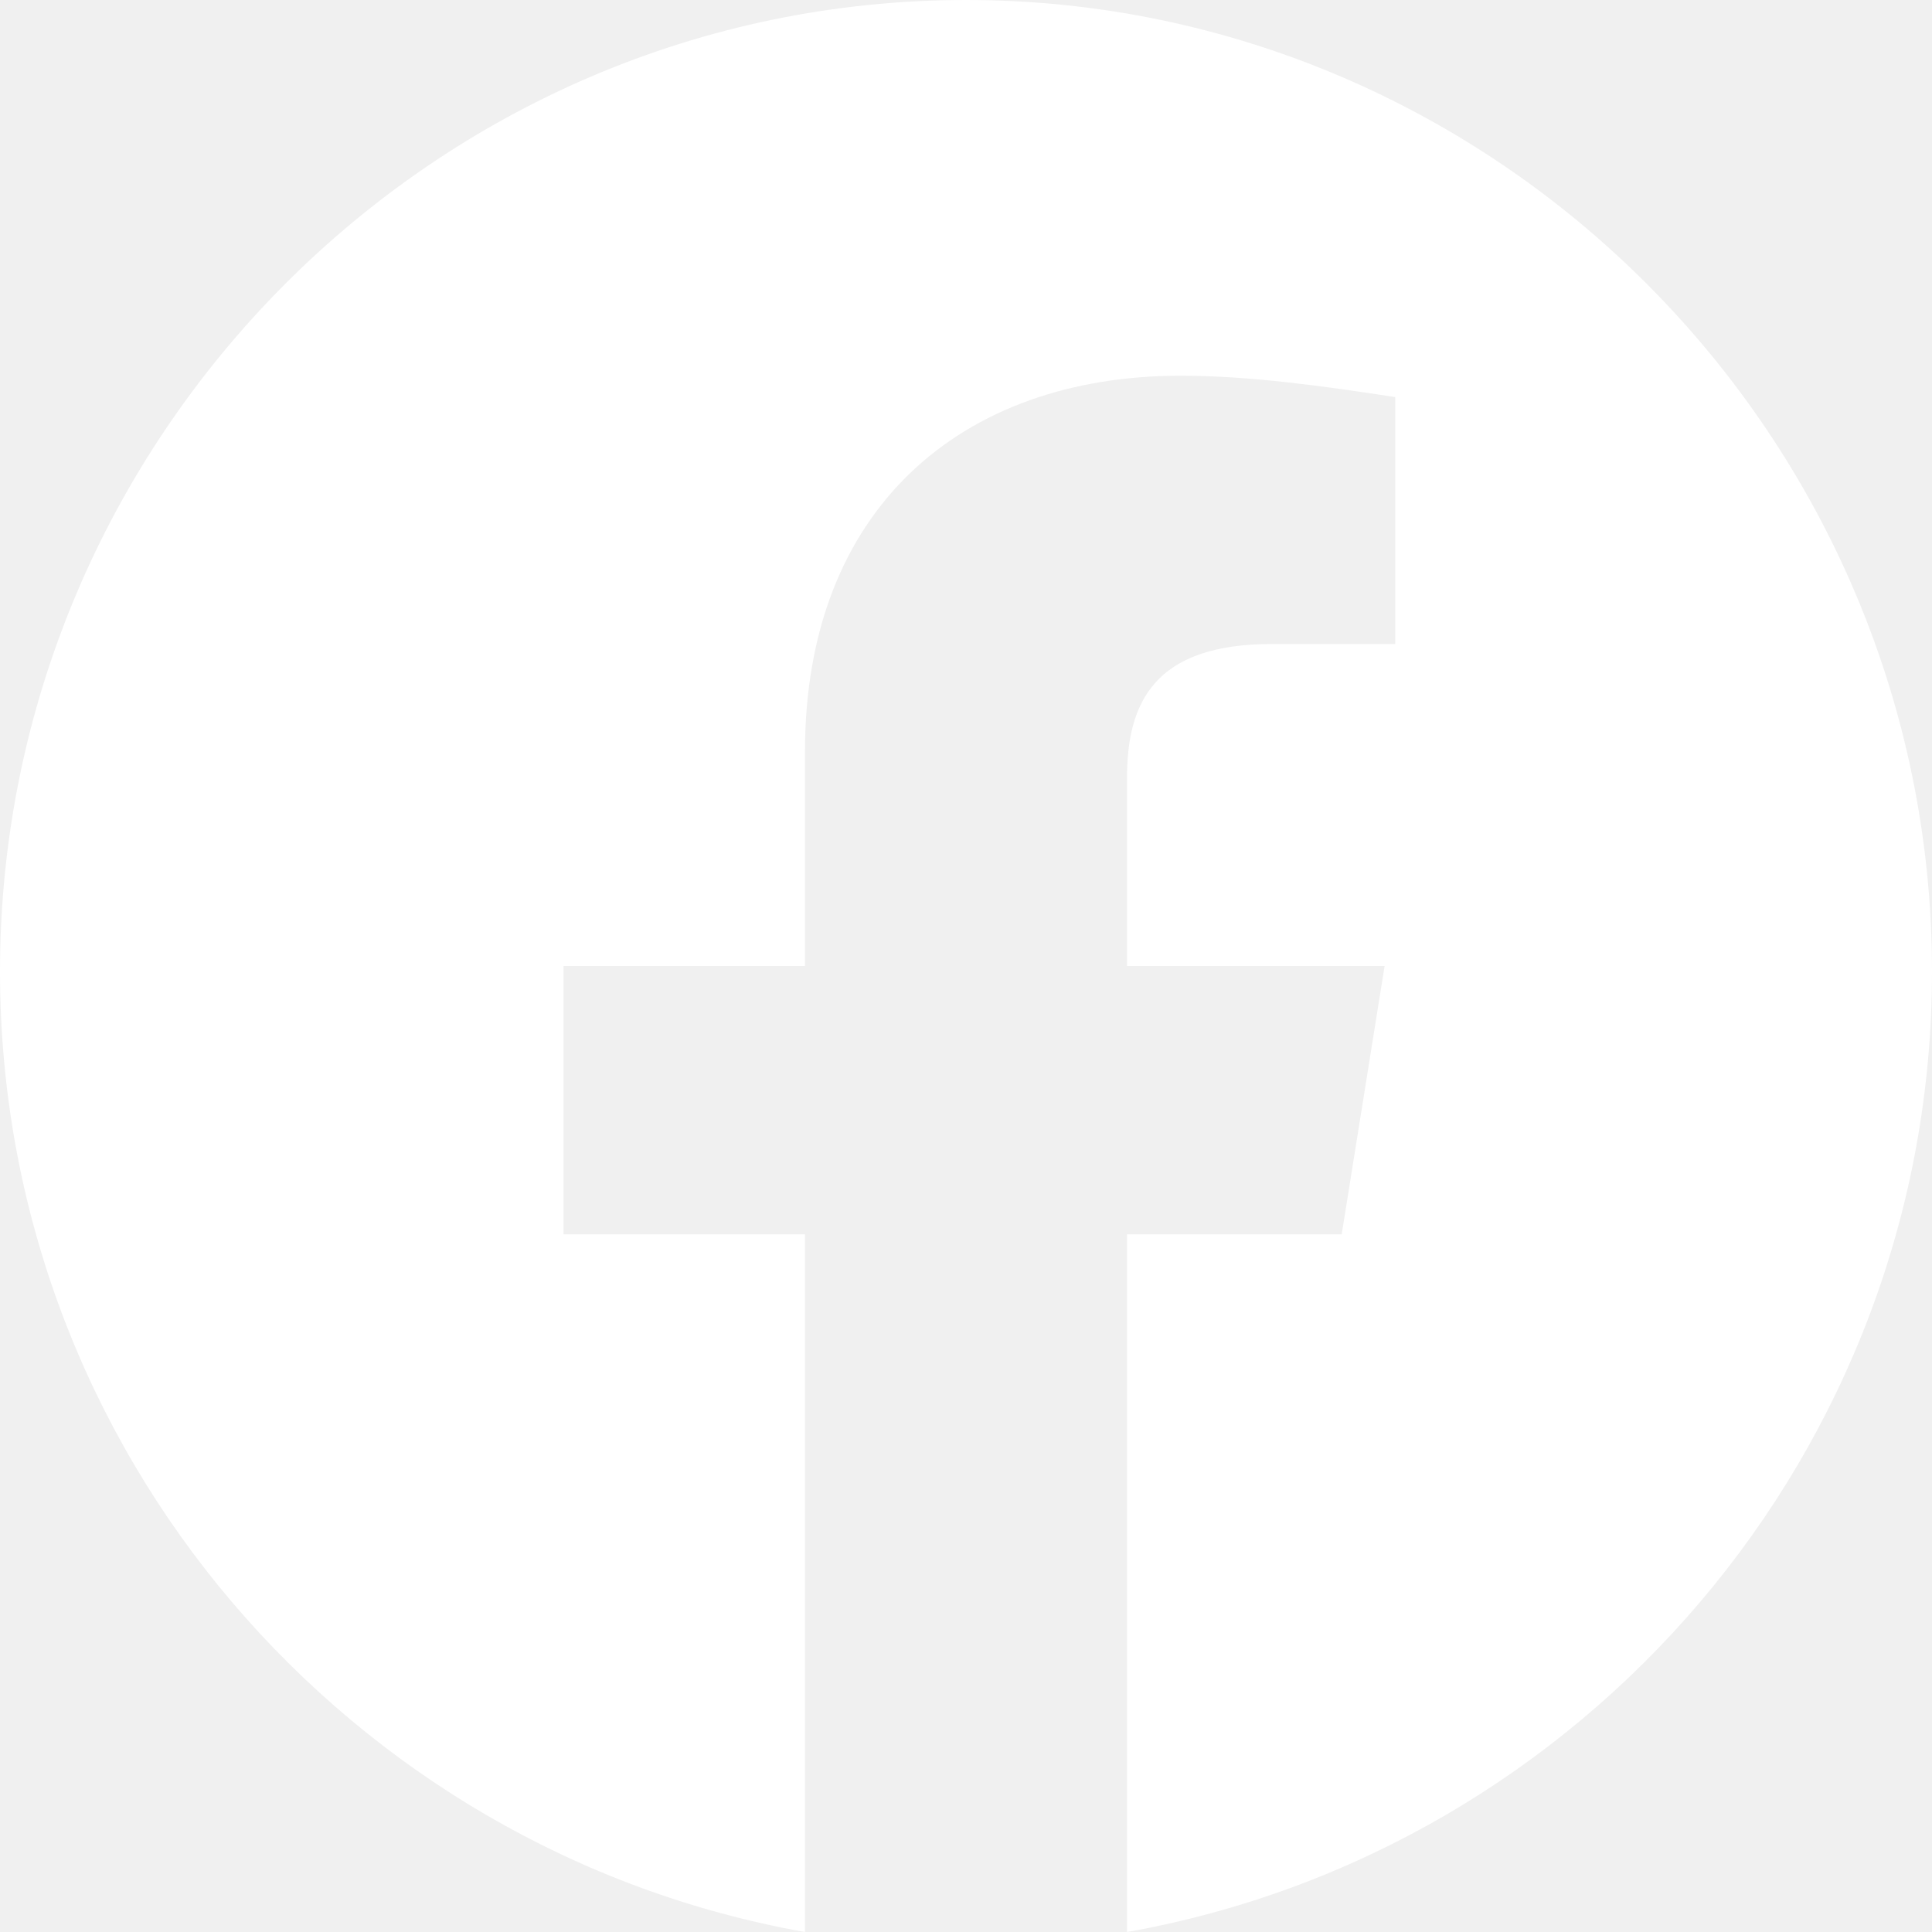
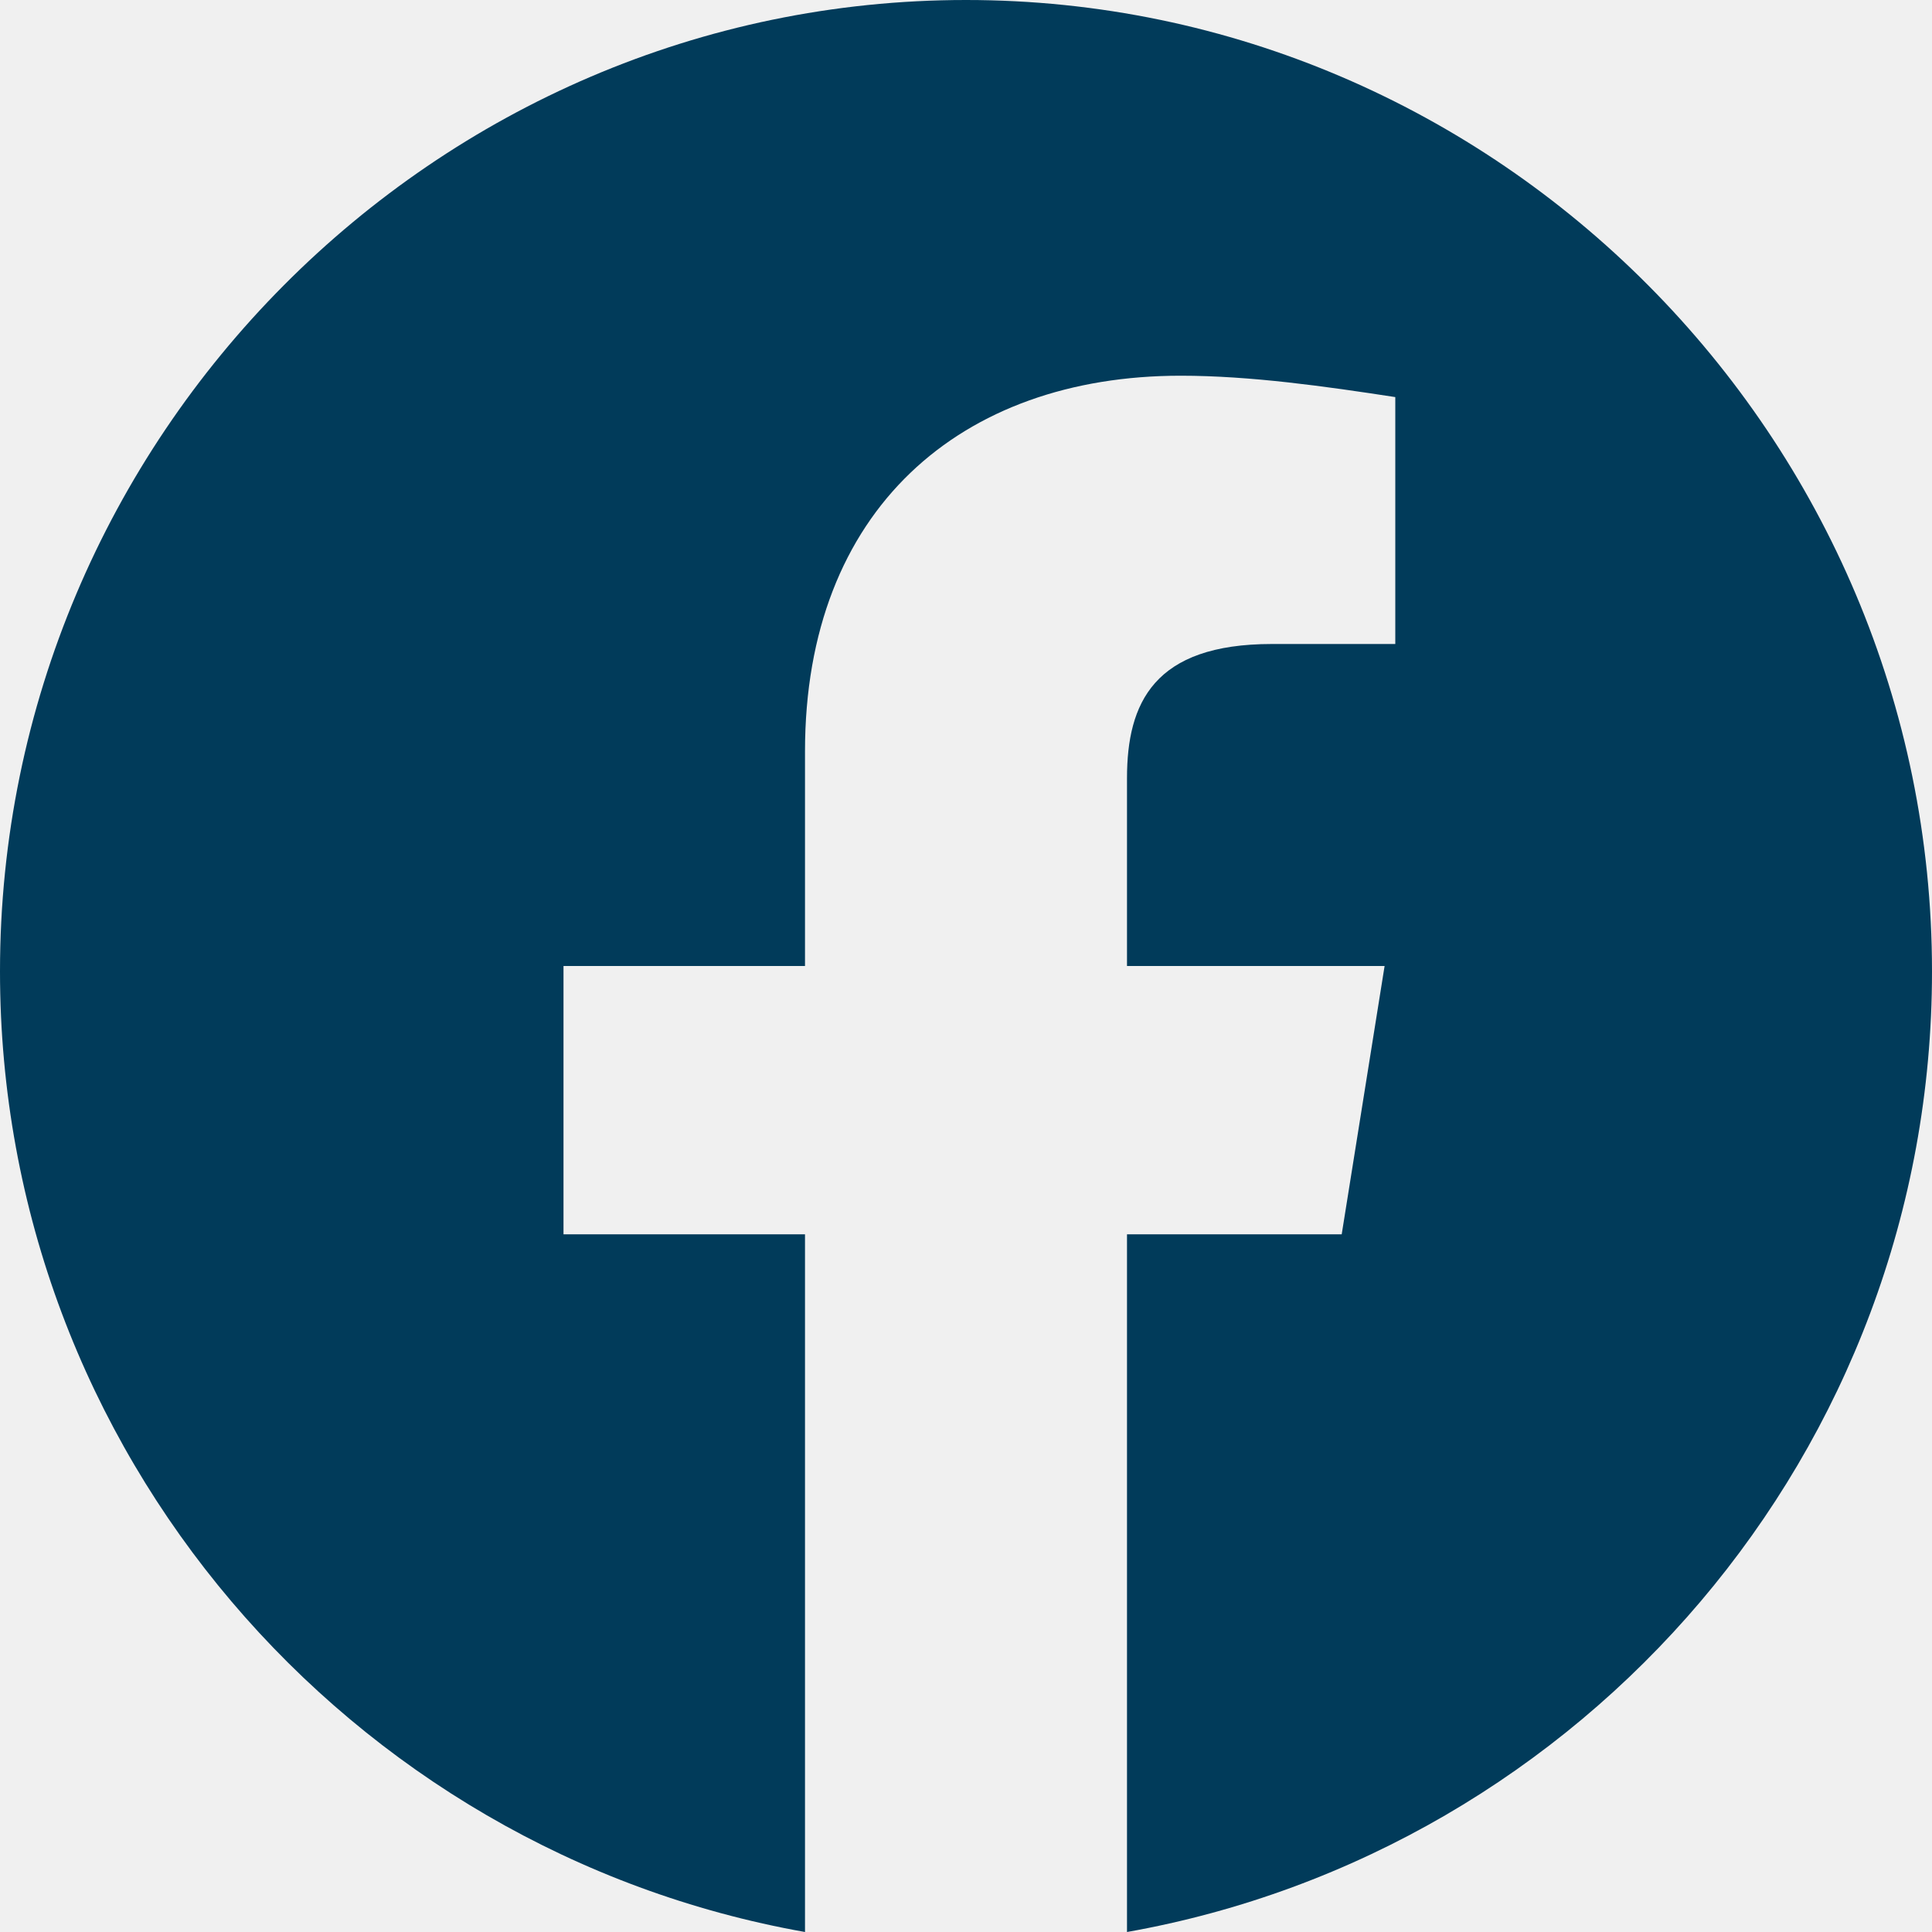
<svg xmlns="http://www.w3.org/2000/svg" width="30" height="30" viewBox="0 0 30 30" fill="none">
-   <path fill-rule="evenodd" clip-rule="evenodd" d="M0 15.084C0 22.541 5.416 28.742 12.5 30V19.166H8.75V15H12.5V11.666C12.5 7.916 14.916 5.834 18.334 5.834C19.416 5.834 20.584 6 21.666 6.166V10H19.75C17.916 10 17.5 10.916 17.5 12.084V15H21.5L20.834 19.166H17.5V30C24.584 28.742 30 22.543 30 15.084C30 6.787 23.25 0 15 0C6.75 0 0 6.787 0 15.084Z" fill="white" />
+   <path fill-rule="evenodd" clip-rule="evenodd" d="M0 15.084C0 22.541 5.416 28.742 12.5 30V19.166H8.75V15H12.5V11.666C12.5 7.916 14.916 5.834 18.334 5.834C19.416 5.834 20.584 6 21.666 6.166V10H19.75C17.916 10 17.5 10.916 17.5 12.084V15H21.5L20.834 19.166H17.5V30C24.584 28.742 30 22.543 30 15.084C30 6.787 23.25 0 15 0C6.75 0 0 6.787 0 15.084Z" fill="#013B5A" />
</svg>
